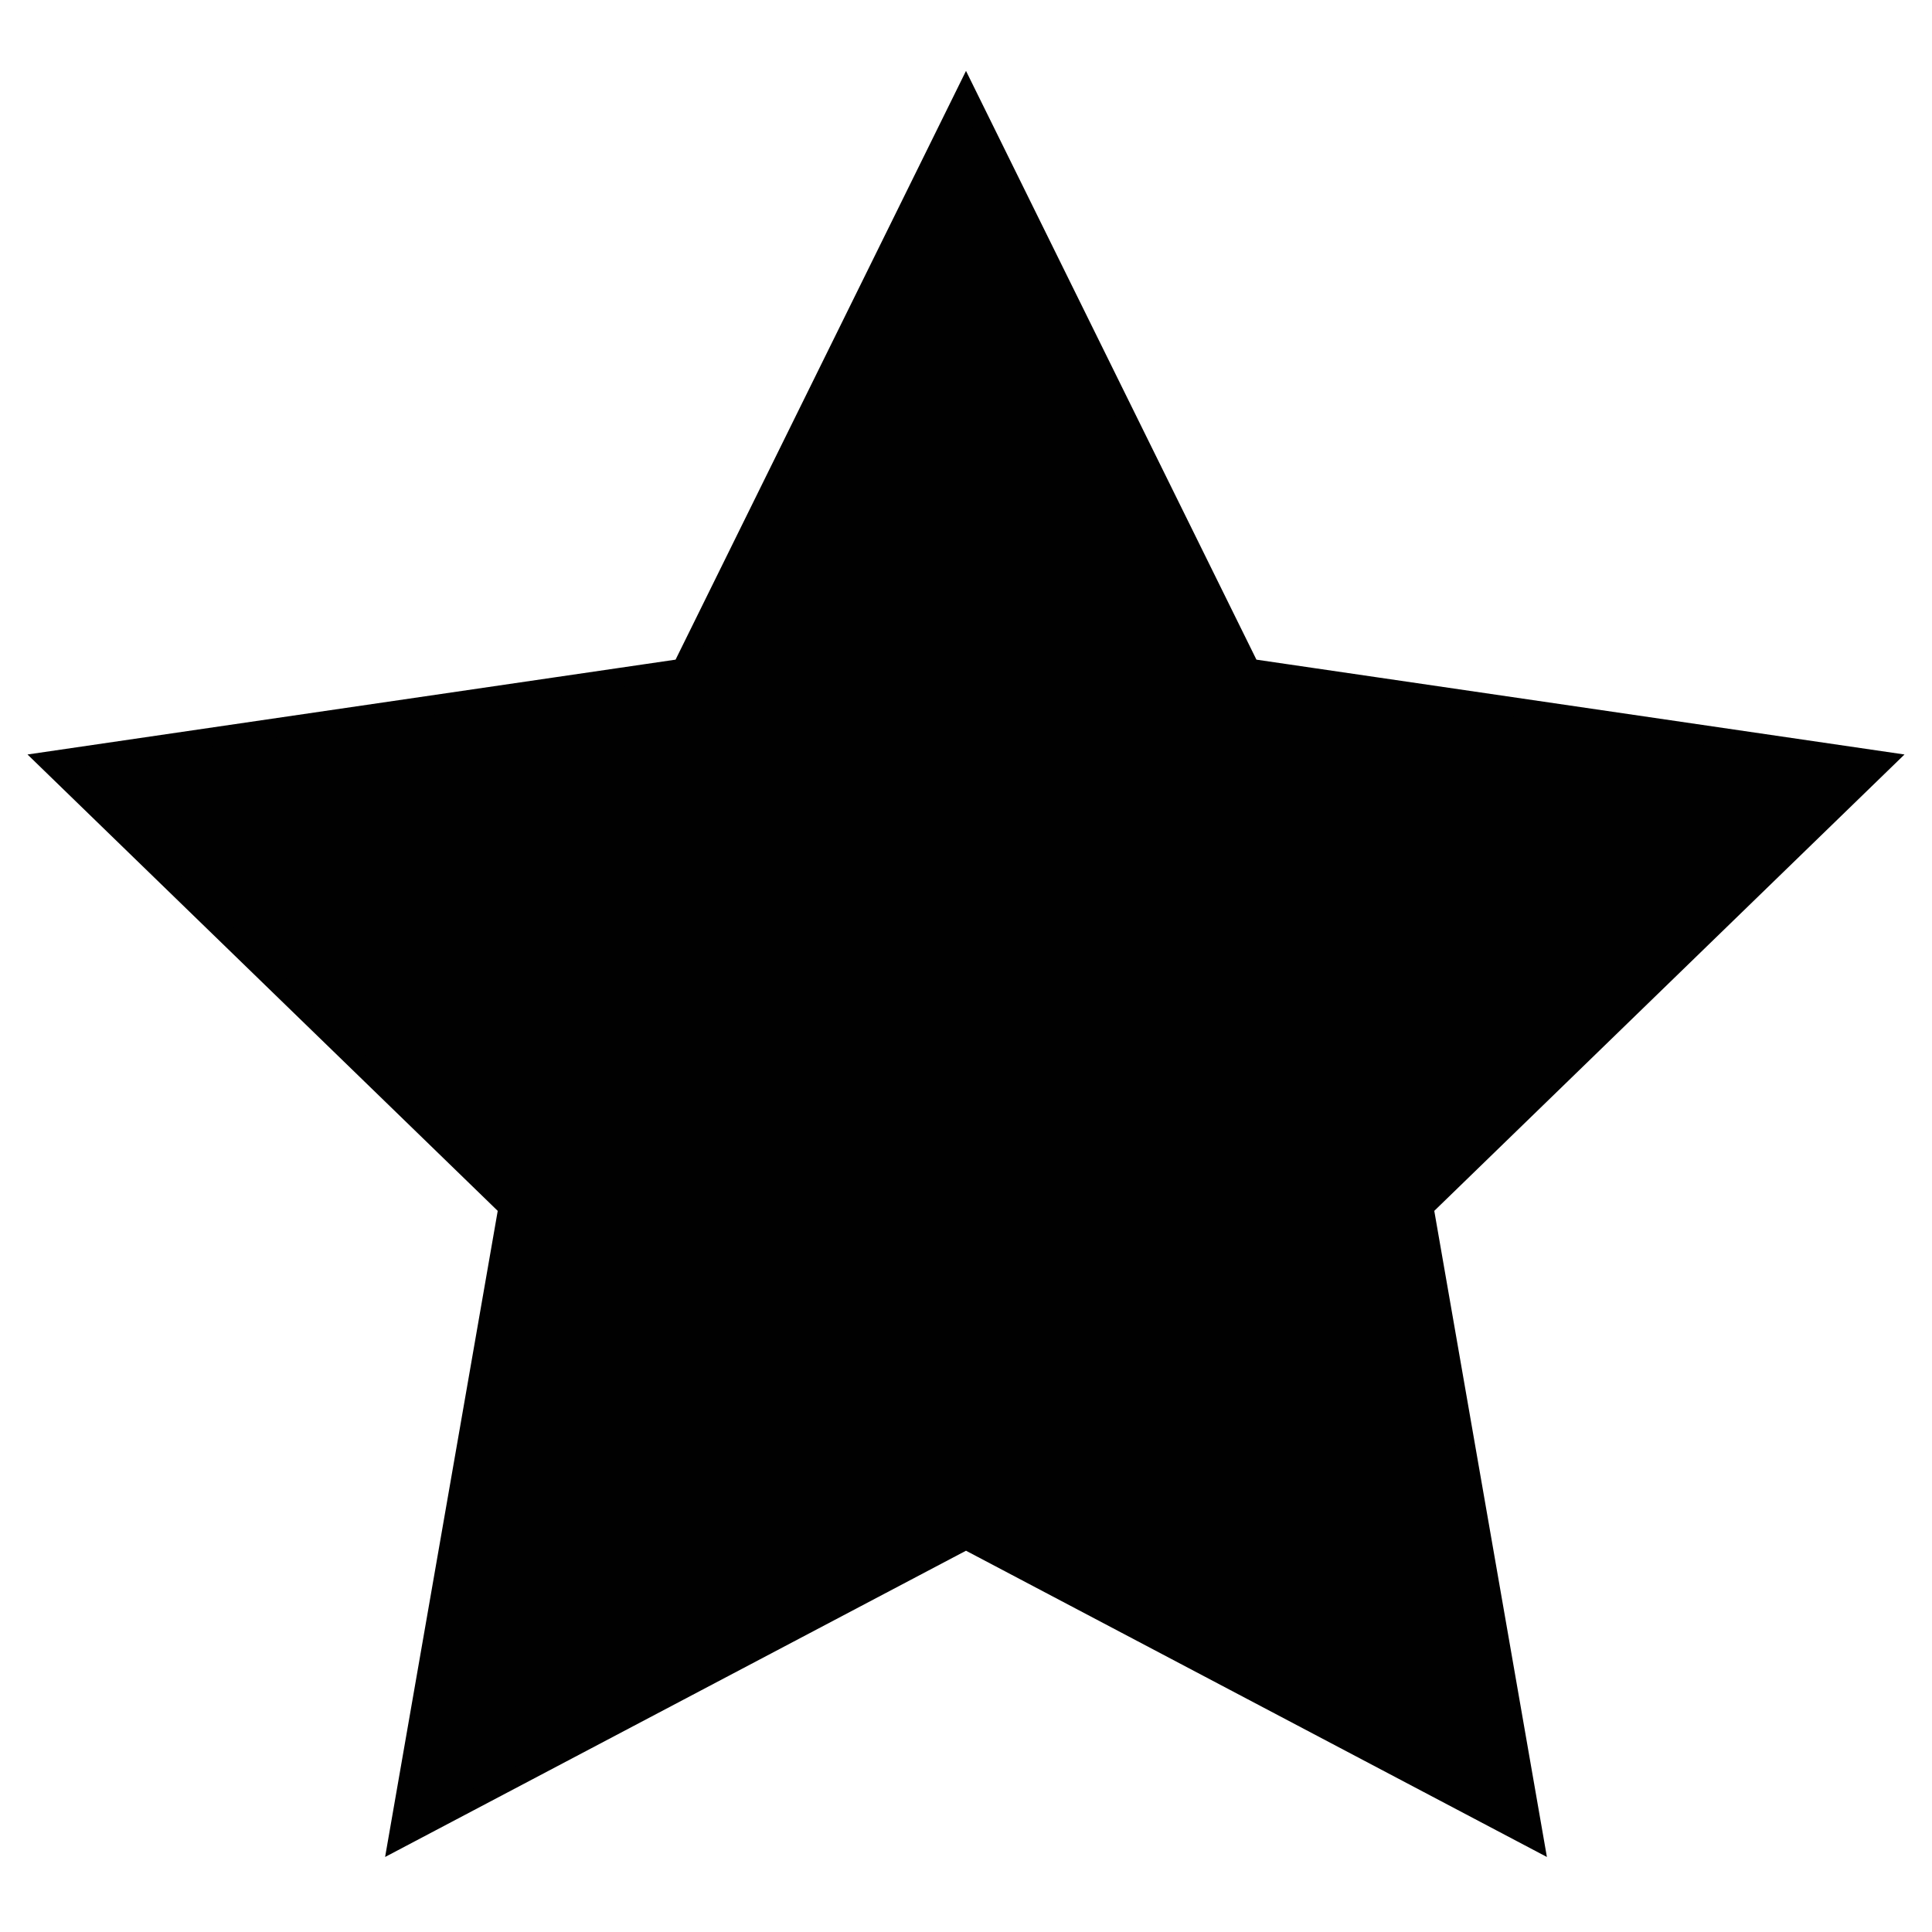
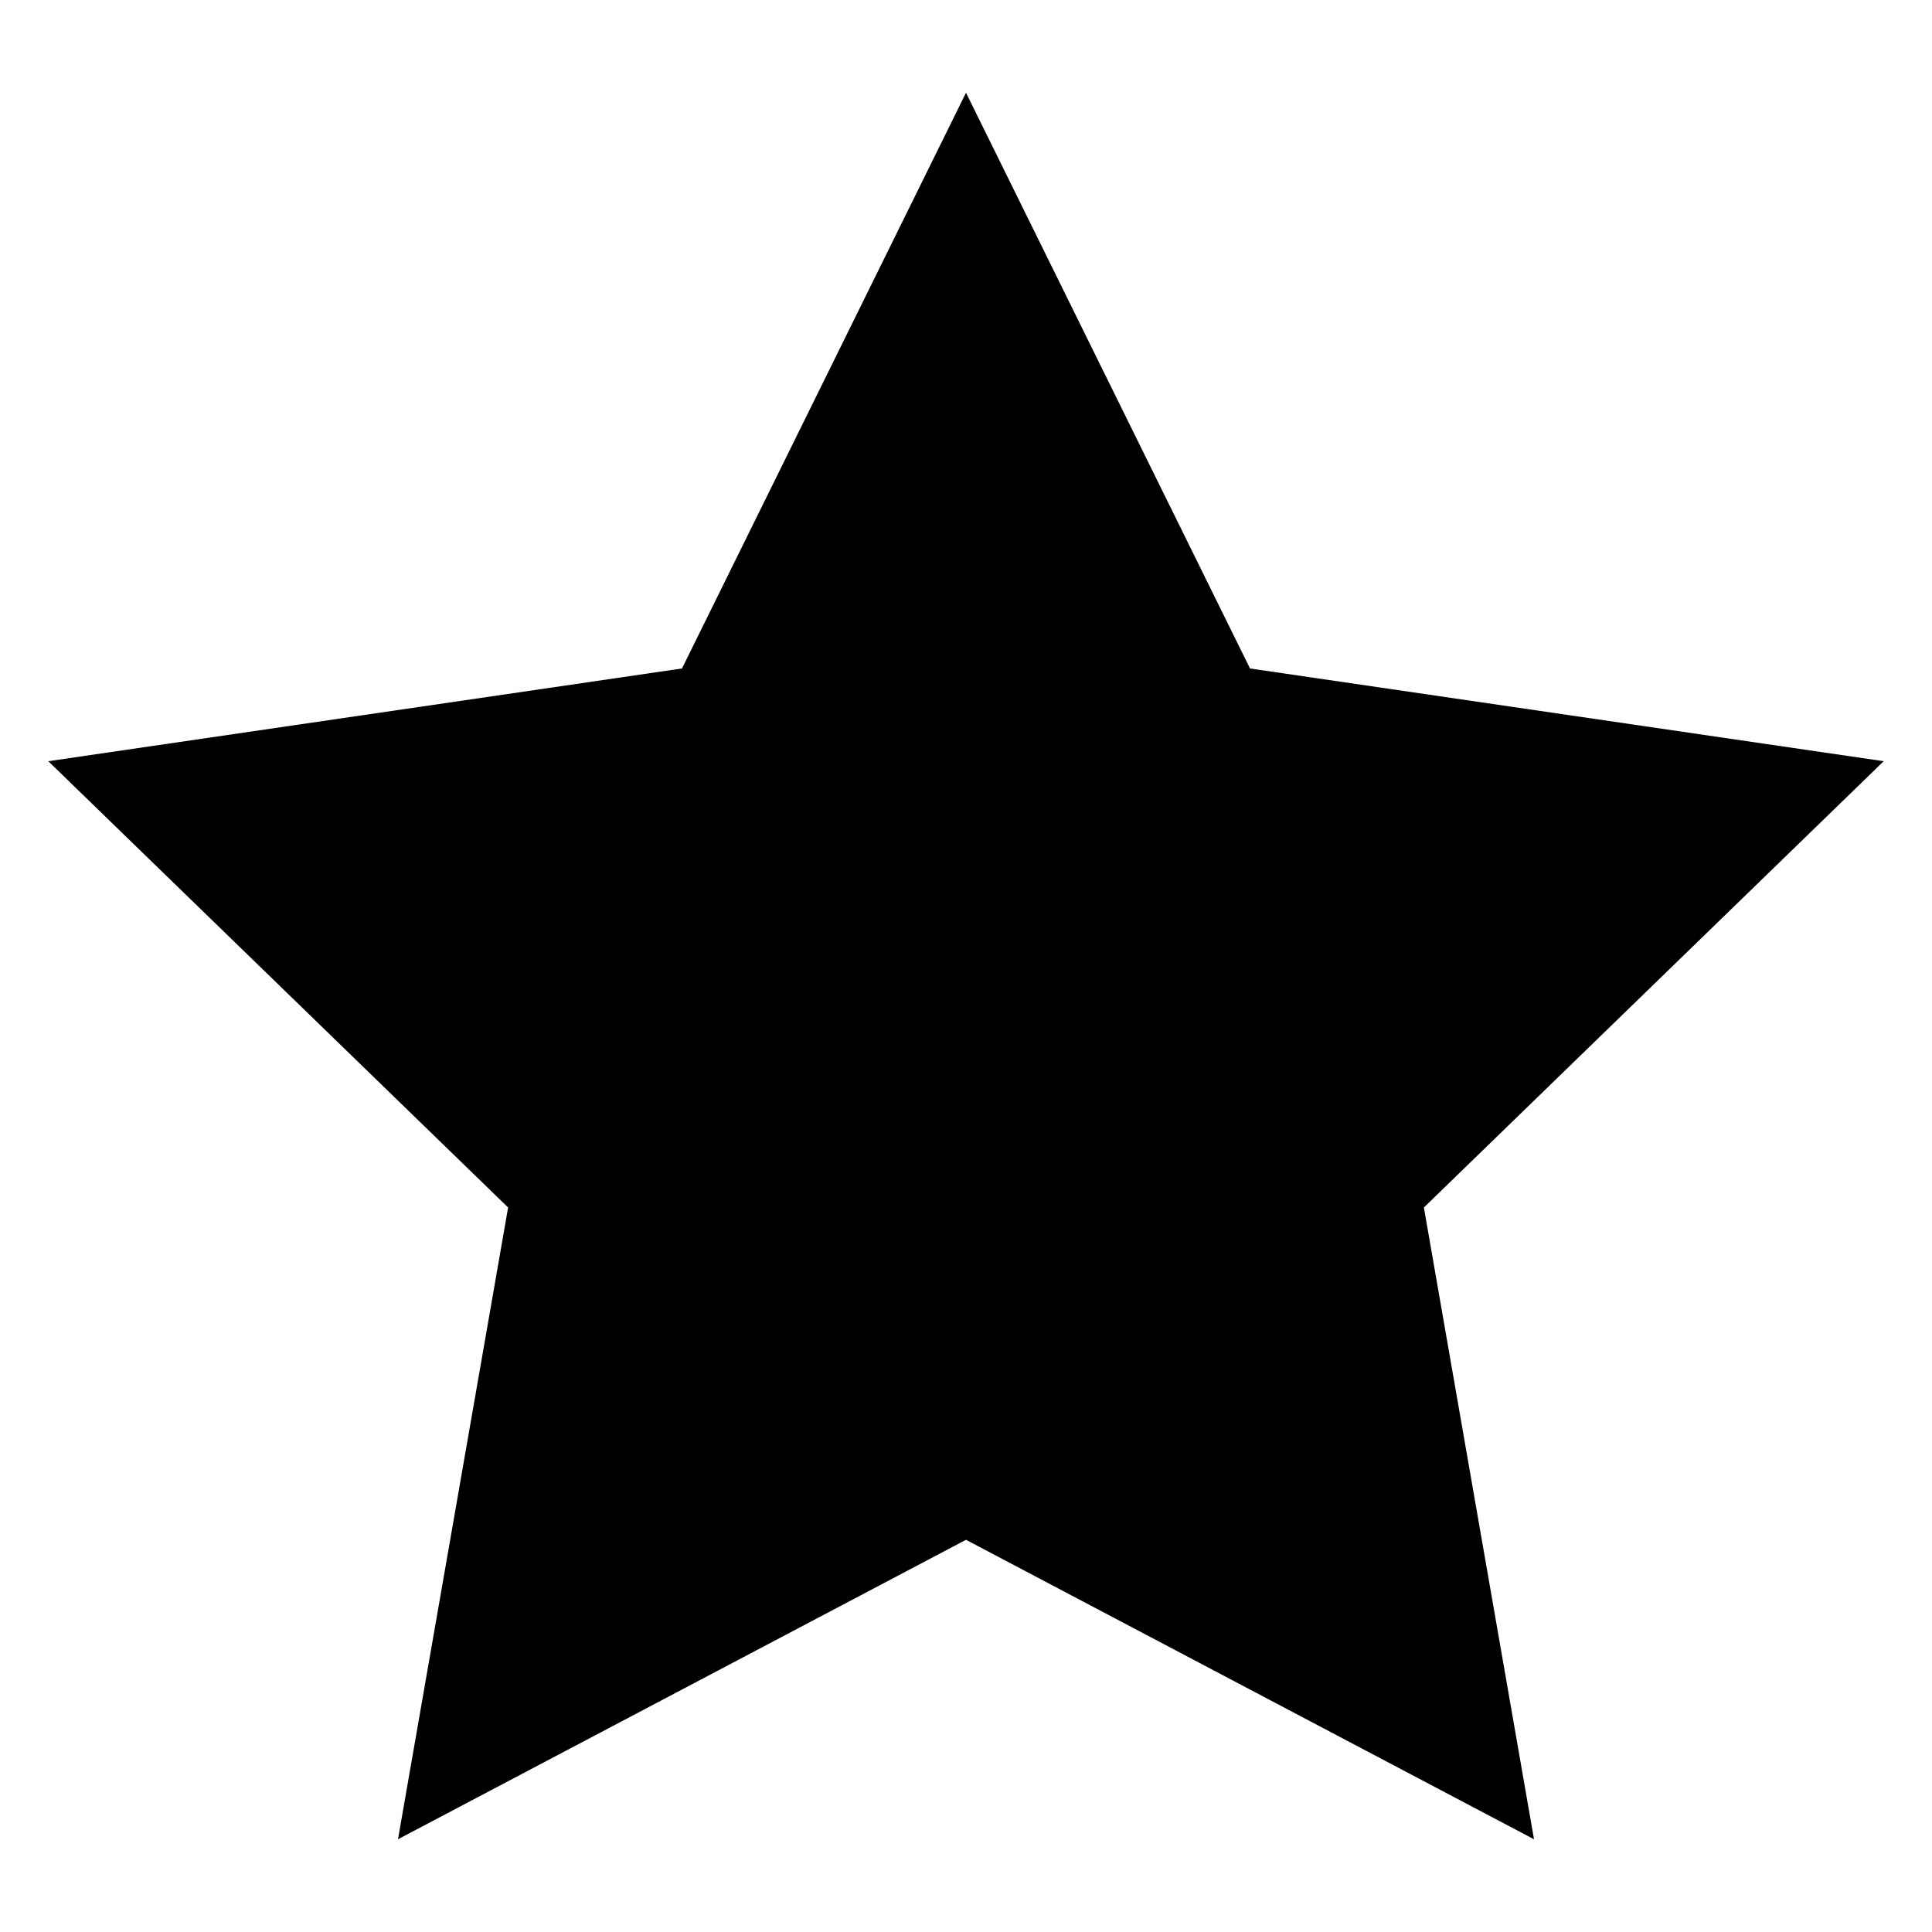
<svg xmlns="http://www.w3.org/2000/svg" version="1.1" id="Layer_1" x="0px" y="0px" viewBox="0 0 100 100" style="enable-background:new 0 0 100 100;" xml:space="preserve">
-   <style type="text/css">
- 	.st0{fill:#010101;stroke:#010101;stroke-miterlimit:10;}
- </style>
-   <polygon id="XMLID_1_" class="st0" points="50,4.8 64.7,34.6 97.5,39.4 73.7,62.5 79.4,95.2 50,79.7 20.6,95.2 26.3,62.5 2.5,39.4   35.3,34.6 " />
+   <polygon id="XMLID_1_" points="50,4.8 64.7,34.6 97.5,39.4 73.7,62.5 79.4,95.2 50,79.7 20.6,95.2 26.3,62.5 2.5,39.4 35.3,34.6 " />
</svg>
